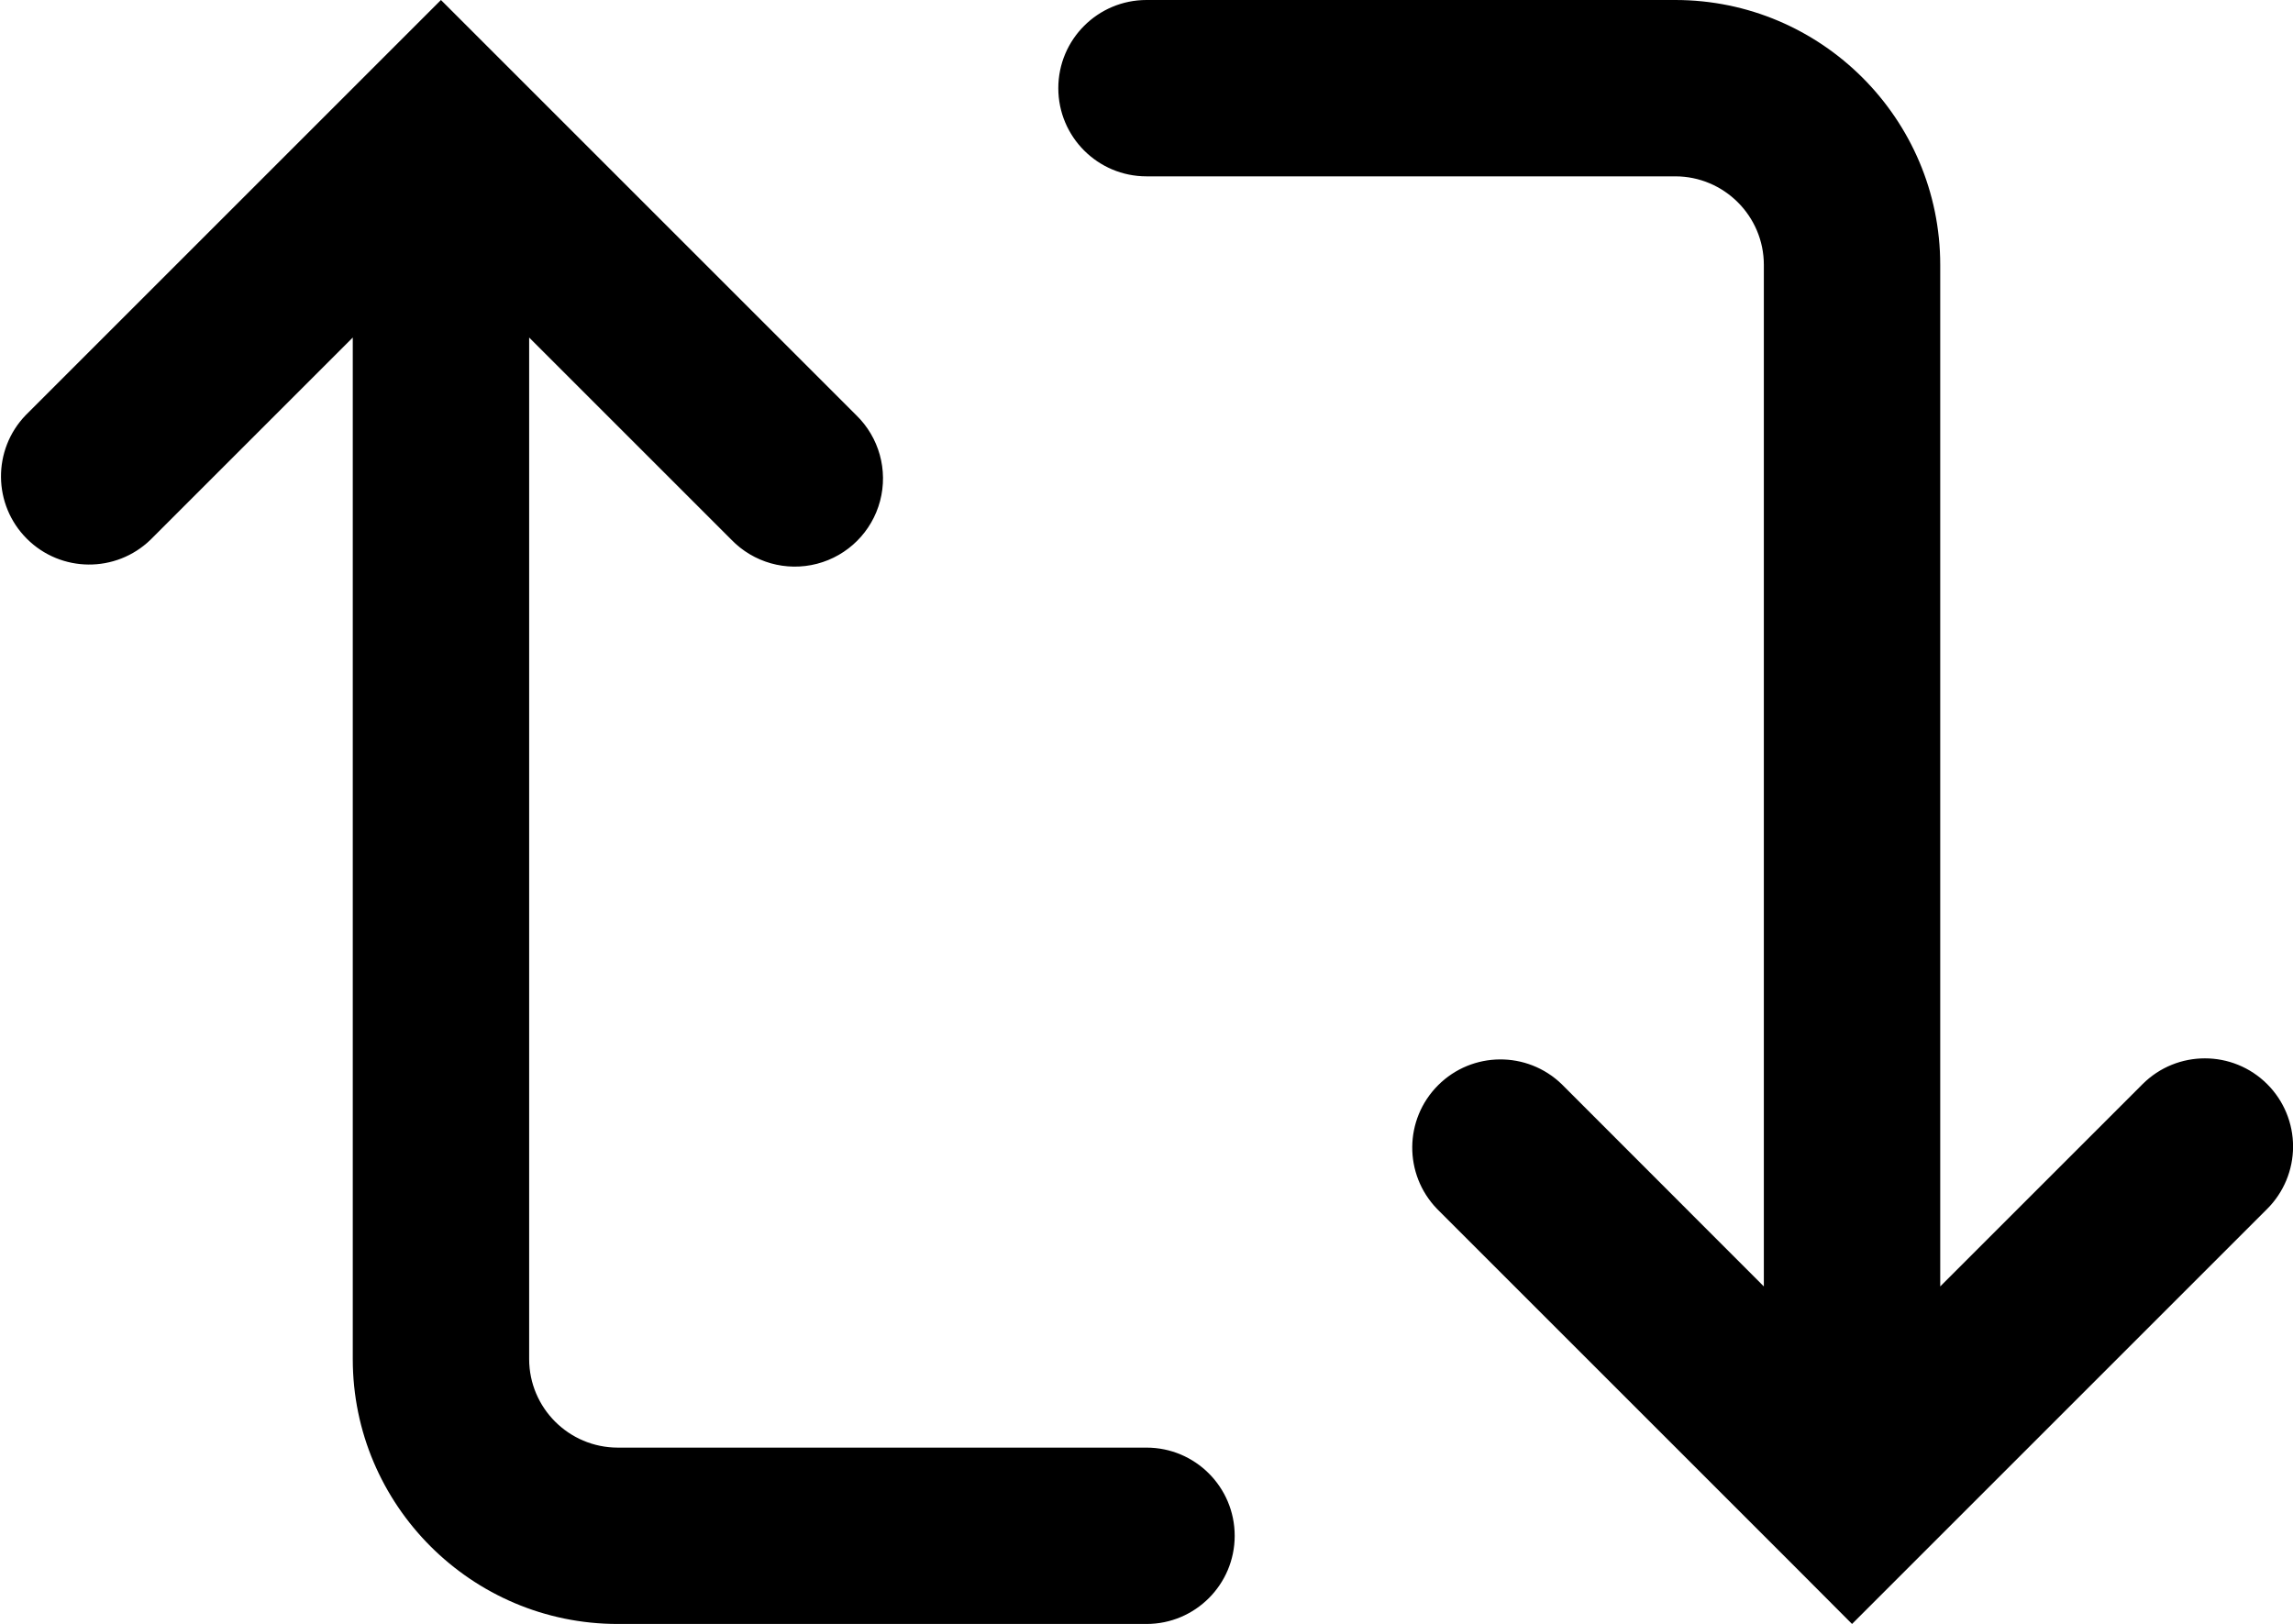
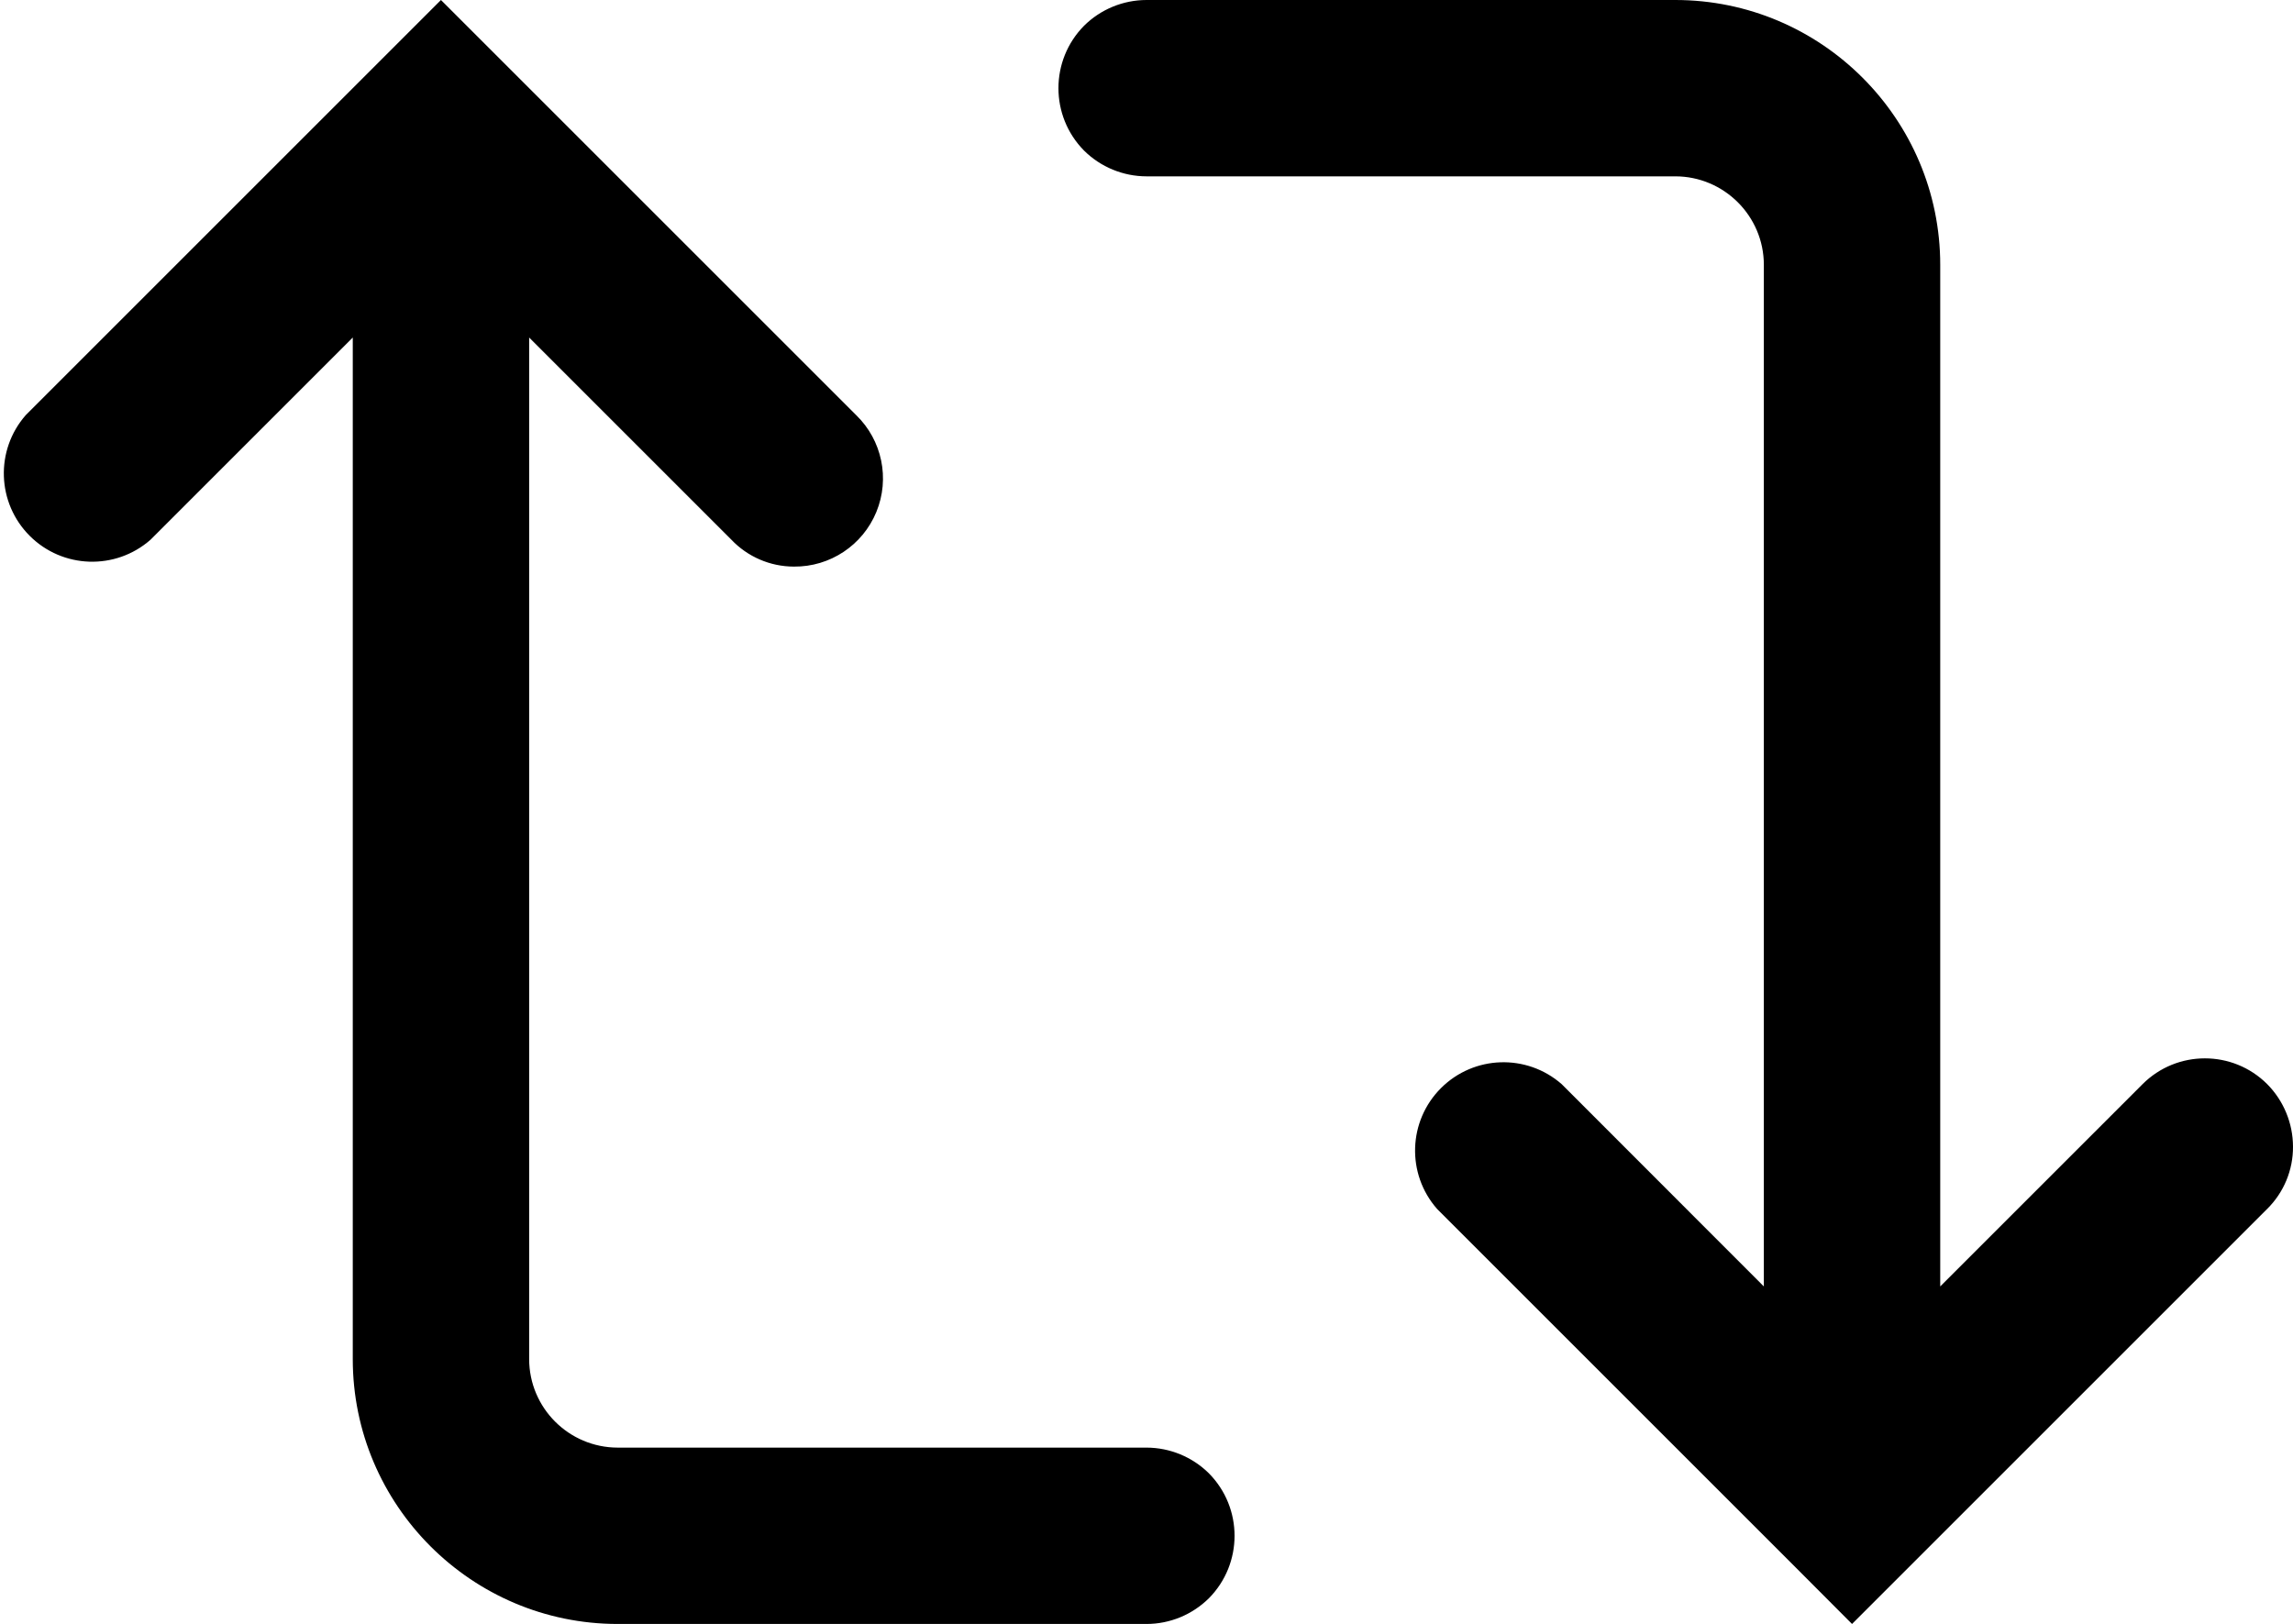
- <svg xmlns="http://www.w3.org/2000/svg" viewBox="0 0 13 9.209" preserveAspectRatio="xMidYMin meet">
-   <g>
-     <path d="M12.854 6.148a.5.5 0 0 0-.707 0L11 7.295V1.502C11 .674 10.326 0 9.498 0H6.5a.5.5 0 0 0 0 1h2.998c.276 0 .502.225.502.502v5.793L8.854 6.148a.5.5 0 0 0-.707.707l1.999 1.999.001.001.353.354.353-.353.001-.001 1.999-1.999a.5.5 0 0 0 .001-.708zM6.5 8.209H3.502A.503.503 0 0 1 3 7.707V1.914L4.146 3.06a.5.5 0 1 0 .708-.706l-2-2-.001-.001L2.5 0l-.353.353-.001.001-2 2a.5.5 0 0 0 .707.707L2 1.914v5.793c0 .828.674 1.502 1.502 1.502H6.5a.5.5 0 0 0 0-1z" />
+ <svg xmlns="http://www.w3.org/2000/svg" xmlns:xlink="http://www.w3.org/1999/xlink" viewBox="0 0 13 9.209" preserveAspectRatio="xMidYMin meet">
+   <defs>
+     <path id="a" d="M0 0h13v9.209H0z" />
+   </defs>
+   <clipPath id="b">
+     <use overflow="visible" xlink:href="#a" />
+   </clipPath>
+   <g clip-path="url(#b)">
+     <path d="M12.854 6.148a.5.5 0 00-.707 0L11 7.295V1.502C11 .674 10.326 0 9.498 0H6.5a.504.504 0 00-.354.146.504.504 0 000 .708A.504.504 0 006.5 1h2.998c.276 0 .502.225.502.502v5.793L8.854 6.148a.501.501 0 00-.707.707l1.999 1.999.001.001.353.354.353-.353.001-.001 1.999-1.999A.492.492 0 0013 6.502a.506.506 0 00-.146-.354zM6.5 8.209H3.502A.503.503 0 013 7.707V1.914L4.146 3.06a.49.49 0 00.355.153.5.5 0 00.353-.859l-2-2-.001-.001L2.5 0l-.353.353-.001.001-2 2a.501.501 0 00.707.707L2 1.914v5.793c0 .828.674 1.502 1.502 1.502H6.5c.133 0 .26-.053.354-.146a.504.504 0 000-.708.504.504 0 00-.354-.146z" />
  </g>
</svg>
